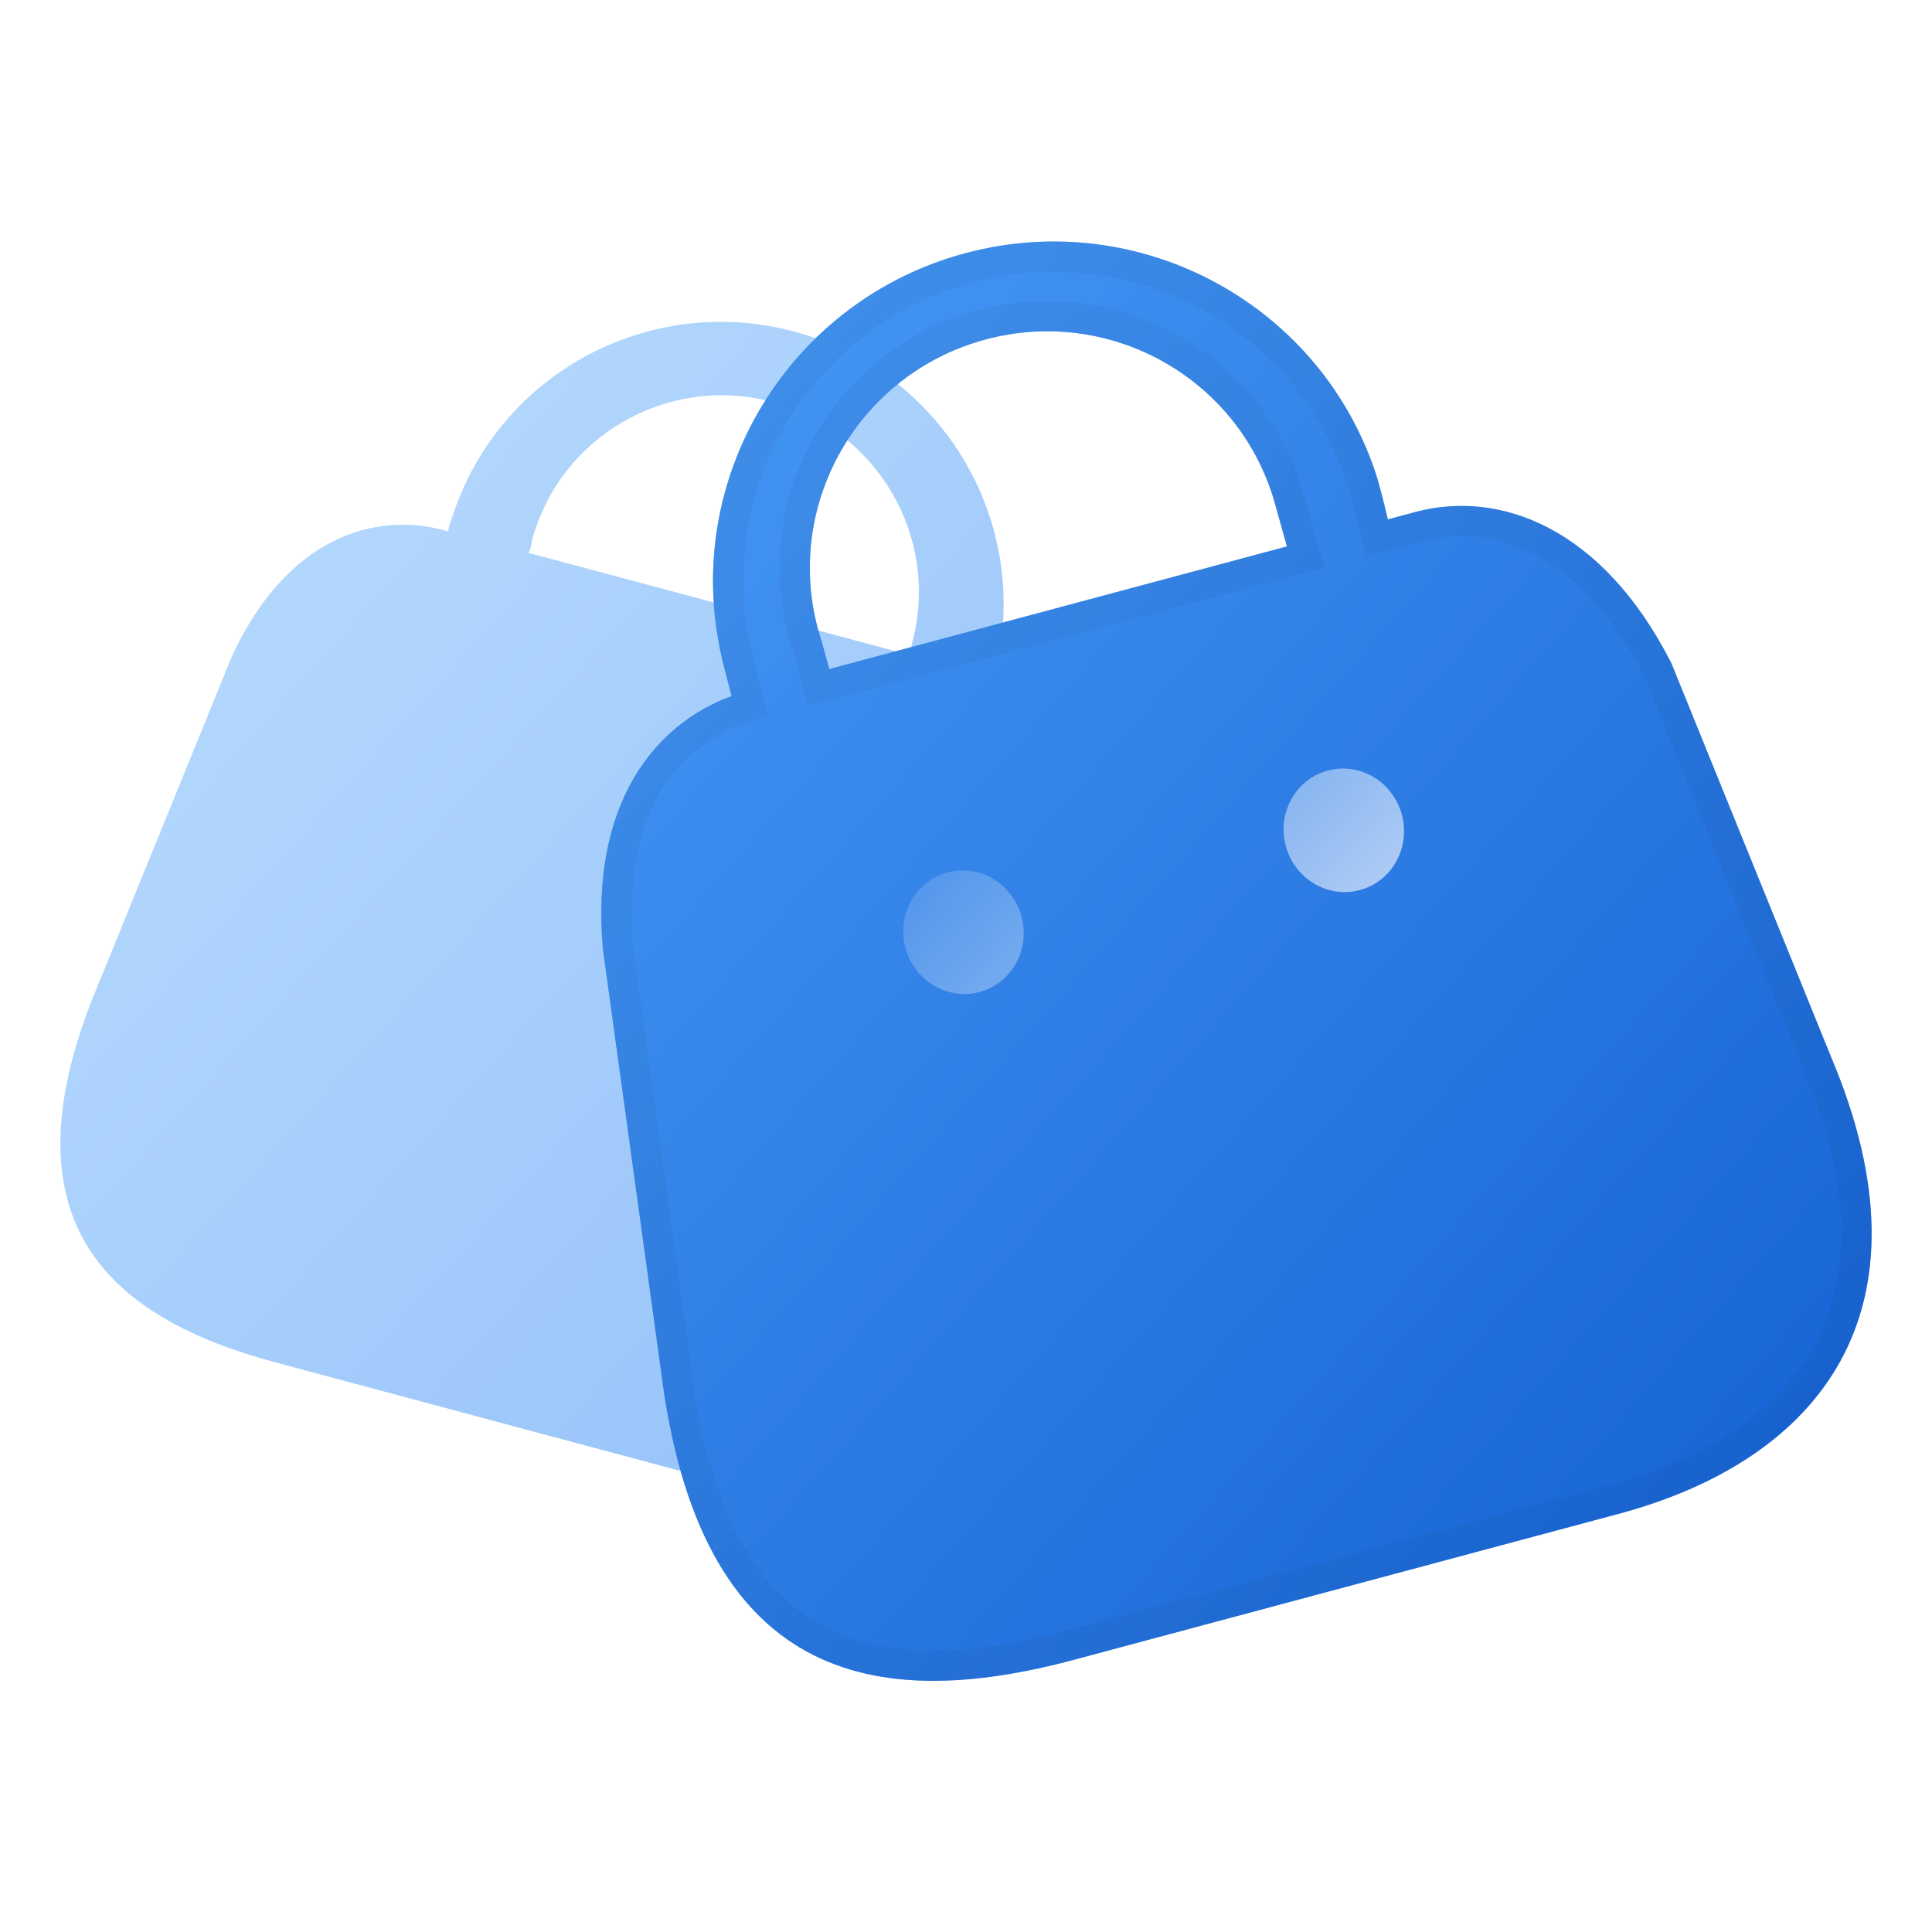
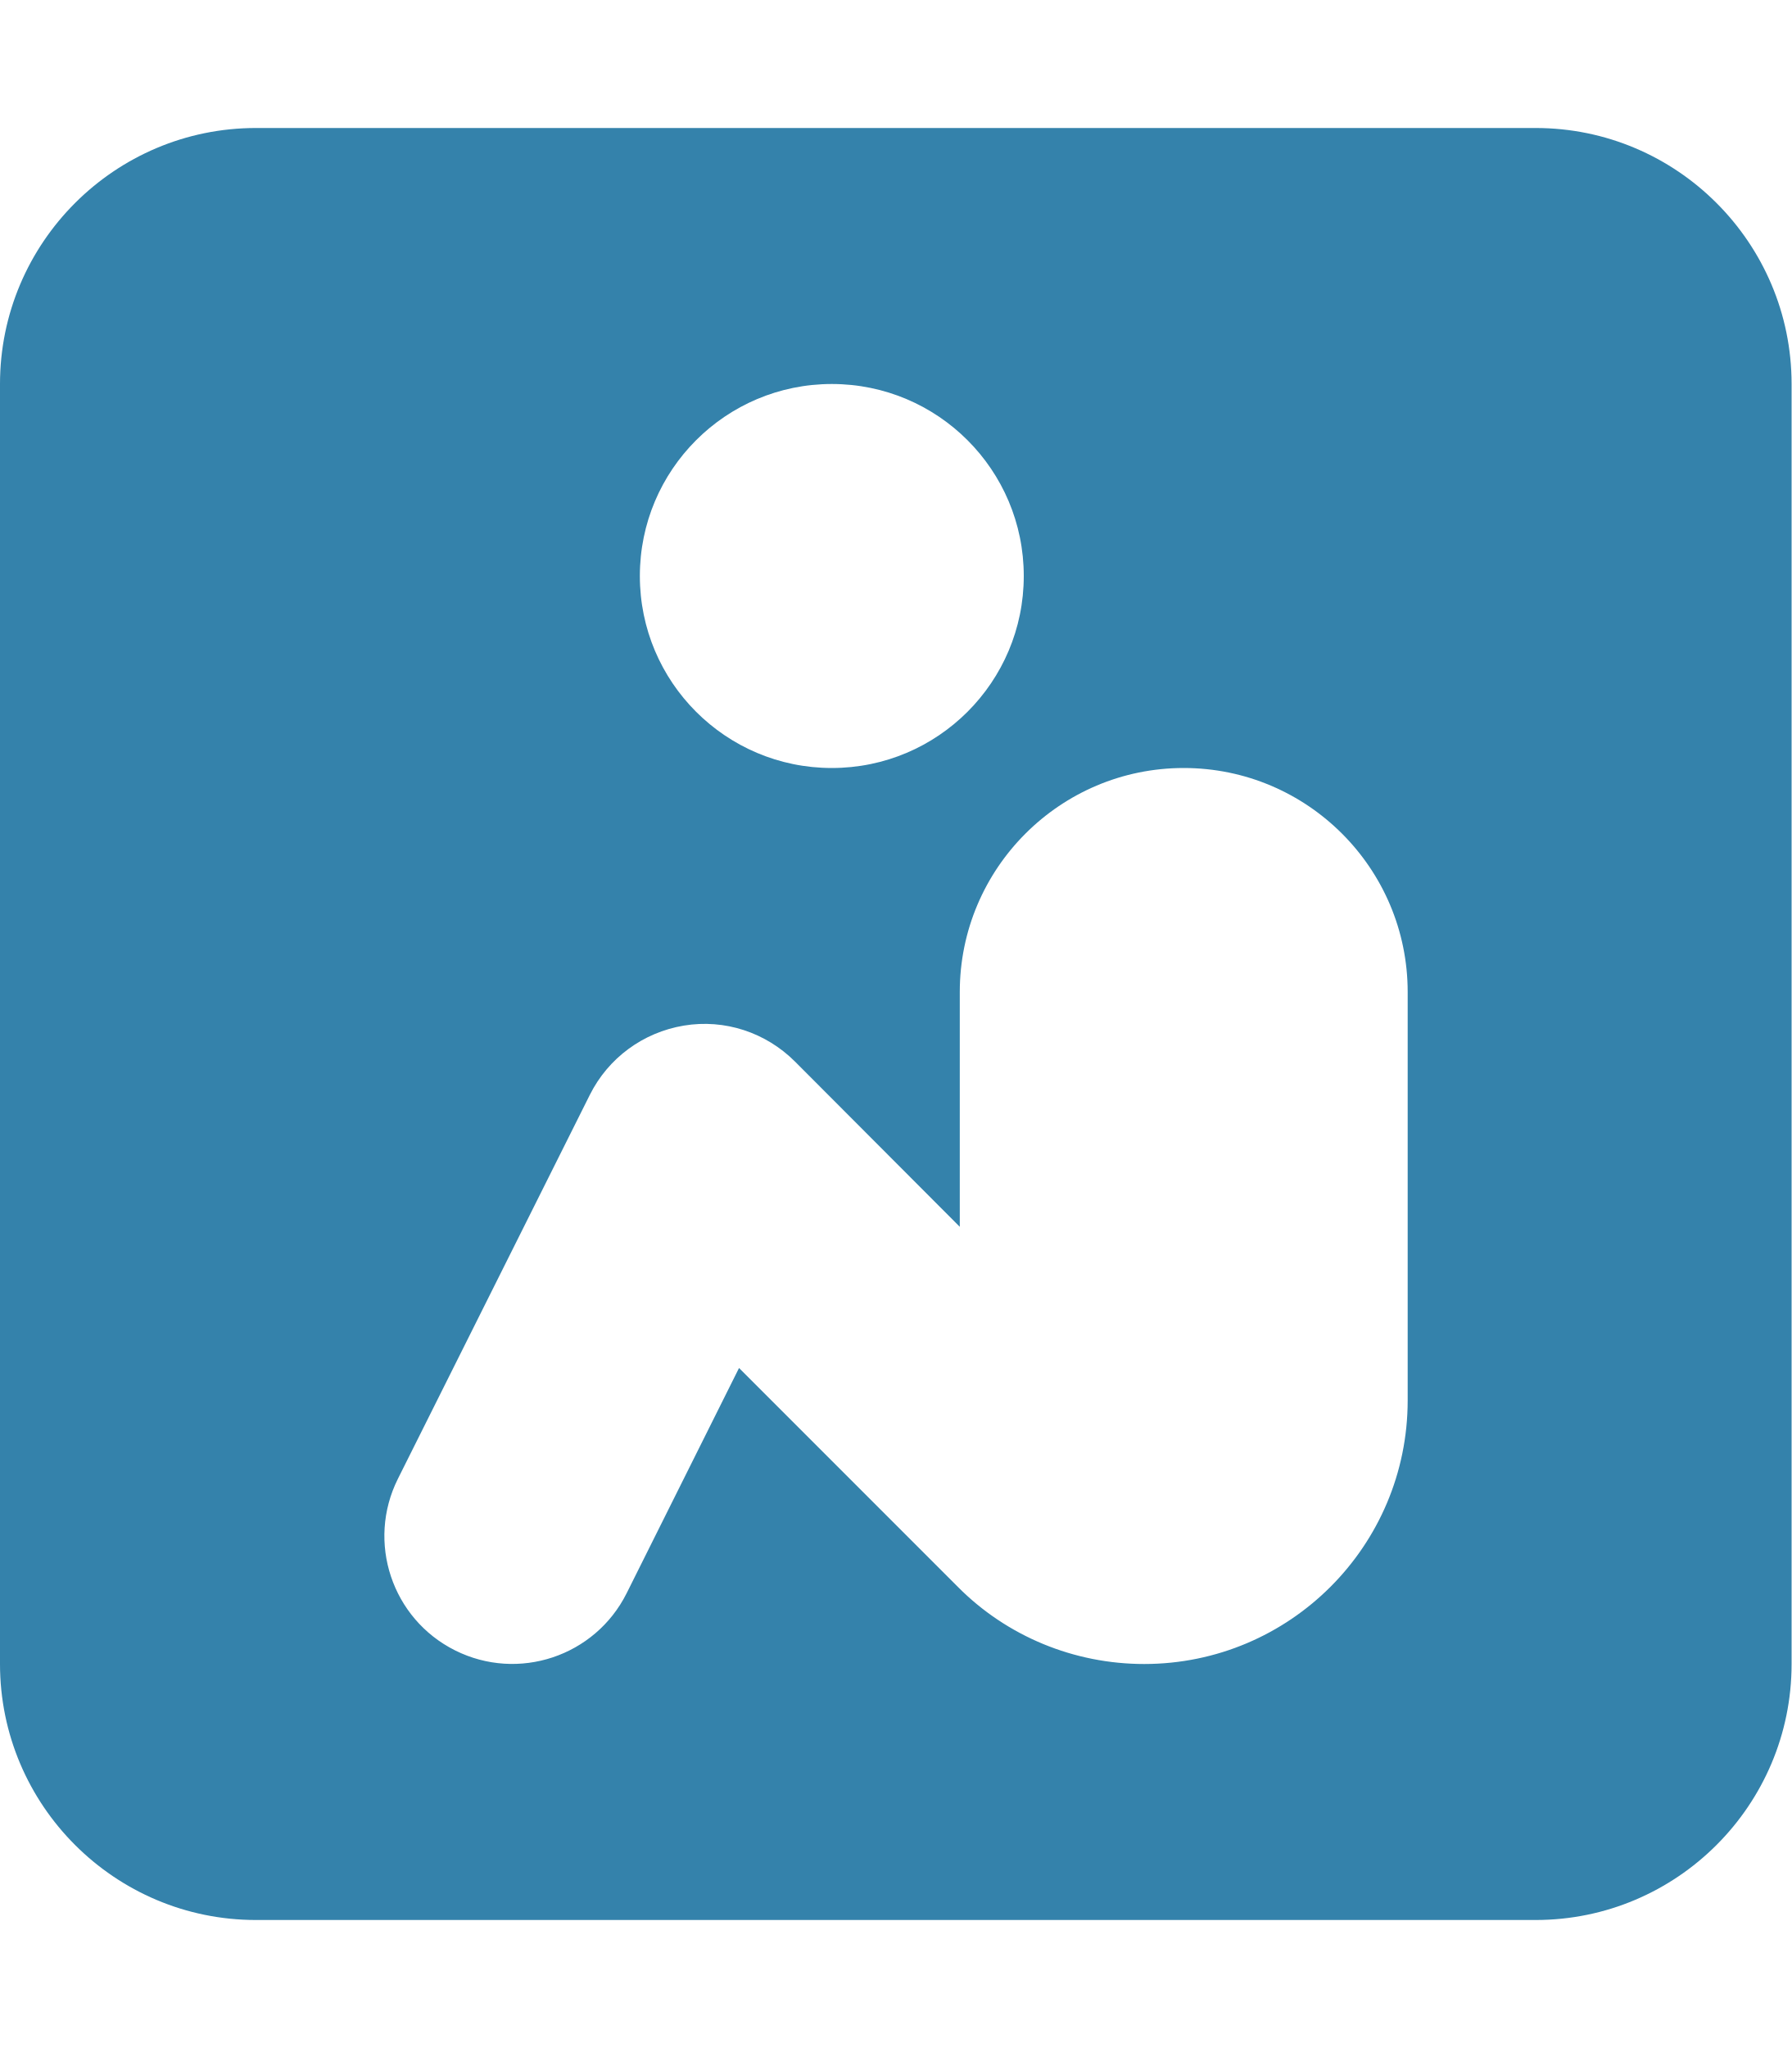
- <svg xmlns="http://www.w3.org/2000/svg" width="64" height="64" viewBox="0 0 64 64" fill="none">
-   <path opacity="0.48" d="M32.912 22.442L32.913 22.438L33.021 22.034C34.111 17.155 31.148 12.281 26.304 10.983C21.459 9.685 16.456 12.425 14.961 17.194C14.901 17.323 14.864 17.461 14.852 17.602L17.513 18.315C17.573 18.187 17.61 18.049 17.622 17.907C18.551 14.441 22.124 12.386 25.602 13.319C29.08 14.251 31.147 17.816 30.218 21.283C30.183 21.423 30.172 21.568 30.188 21.712L14.71 17.564C12.394 16.944 9.507 17.809 7.687 21.728L3.28 32.55C-0.073 40.464 3.61 43.654 9.138 45.135L24.124 49.151C29.636 50.627 34.54 48.751 35.474 41.176L37.084 29.605C37.308 25.382 35.352 23.096 33.068 22.483L32.912 22.442Z" fill="url(#paint0_linear_2581_180288)" />
-   <path fill-rule="evenodd" clip-rule="evenodd" d="M45.975 17.205C45.87 16.765 45.789 16.442 45.775 16.393L45.633 15.866C43.834 10.123 37.81 6.825 31.977 8.388C26.145 9.95 22.578 15.819 23.89 21.692C23.896 21.755 24.045 22.339 24.235 23.057C21.681 23.994 19.543 26.616 19.973 31.451L21.893 45.386C23.16 55.656 28.921 56.765 35.576 54.982L53.618 50.148C60.254 48.369 64.238 43.461 60.651 35.001L55.365 21.967C53.057 17.43 49.641 16.223 46.89 16.96L45.975 17.205ZM42.631 18.101L27.472 22.163C27.28 21.458 27.12 20.89 27.094 20.833C25.976 16.66 28.464 12.367 32.652 11.245C36.839 10.123 41.141 12.596 42.259 16.77L42.293 16.892C42.352 17.105 42.48 17.564 42.631 18.101Z" fill="url(#paint1_linear_2581_180288)" />
-   <path opacity="0.48" fill-rule="evenodd" clip-rule="evenodd" d="M45.975 17.205C45.87 16.765 45.789 16.442 45.775 16.393L45.633 15.866C43.834 10.123 37.81 6.825 31.977 8.388C26.145 9.95 22.578 15.819 23.89 21.692C23.896 21.755 24.045 22.339 24.235 23.057C21.681 23.994 19.543 26.616 19.973 31.451L21.893 45.386C23.16 55.656 28.921 56.765 35.576 54.982L53.618 50.148C60.254 48.369 64.238 43.461 60.651 35.001L55.365 21.967C53.057 17.43 49.641 16.223 46.89 16.96L45.975 17.205ZM42.631 18.101L27.472 22.163C27.28 21.458 27.12 20.89 27.094 20.833C25.976 16.66 28.464 12.367 32.652 11.245C36.839 10.123 41.141 12.596 42.259 16.77L42.293 16.892C42.352 17.105 42.48 17.564 42.631 18.101Z" fill="url(#paint2_linear_2581_180288)" />
-   <path opacity="0.04" d="M45.489 17.322L45.609 17.821L46.105 17.688L47.02 17.443C49.489 16.781 52.684 17.814 54.91 22.175L60.188 35.189L60.188 35.189L60.191 35.196C61.945 39.334 61.811 42.507 60.53 44.839C59.242 47.185 56.73 48.796 53.489 49.664L35.446 54.499C32.155 55.381 29.212 55.509 26.955 54.266C24.724 53.038 23.013 50.382 22.389 45.325L22.389 45.325L22.388 45.318L20.47 31.394C20.265 29.064 20.68 27.311 21.417 26.043C22.154 24.774 23.232 23.957 24.407 23.527L24.834 23.37L24.718 22.93C24.624 22.571 24.539 22.247 24.478 22.006C24.448 21.885 24.423 21.786 24.406 21.715C24.392 21.654 24.387 21.631 24.387 21.631L24.386 21.615L24.378 21.582C23.124 15.973 26.532 10.364 32.107 8.87C37.679 7.377 43.43 10.526 45.153 16.005L45.291 16.523L45.294 16.533L45.297 16.542C45.297 16.542 45.297 16.542 45.297 16.543C45.298 16.547 45.303 16.564 45.313 16.603C45.324 16.645 45.338 16.702 45.356 16.773C45.39 16.913 45.437 17.103 45.489 17.322ZM42.76 18.584L43.249 18.453L43.112 17.966C42.961 17.429 42.834 16.971 42.775 16.758L42.775 16.758L42.742 16.64C42.742 16.639 42.741 16.639 42.741 16.638C41.55 12.198 36.974 9.569 32.522 10.762C28.069 11.955 25.421 16.521 26.611 20.962L26.622 21.005L26.633 21.029C26.633 21.029 26.641 21.051 26.658 21.109C26.679 21.178 26.706 21.273 26.739 21.391C26.806 21.626 26.893 21.942 26.989 22.294L27.12 22.775L27.601 22.646L42.76 18.584Z" stroke="black" />
-   <path d="M32.447 32.861C31.384 33.145 30.286 32.49 29.993 31.396C29.7 30.303 30.323 29.186 31.386 28.901C32.448 28.616 33.547 29.272 33.84 30.365C34.133 31.459 33.509 32.576 32.447 32.861Z" fill="url(#paint3_linear_2581_180288)" />
-   <path d="M42.592 28.021C42.885 29.114 43.983 29.77 45.046 29.485C46.108 29.2 46.732 28.083 46.439 26.99C46.146 25.896 45.047 25.241 43.985 25.525C42.922 25.81 42.299 26.927 42.592 28.021Z" fill="url(#paint4_linear_2581_180288)" />
-   <defs>
-     <linearGradient id="paint0_linear_2581_180288" x1="2" y1="10.661" x2="40.744" y2="45.574" gradientUnits="userSpaceOnUse">
-       <stop stop-color="#73BAFB" />
-       <stop offset="1" stop-color="#1877F2" />
-     </linearGradient>
-     <linearGradient id="paint1_linear_2581_180288" x1="19.918" y1="8" x2="67.228" y2="49.757" gradientUnits="userSpaceOnUse">
-       <stop stop-color="#73BAFB" />
-       <stop offset="1" stop-color="#1877F2" />
-     </linearGradient>
-     <linearGradient id="paint2_linear_2581_180288" x1="19.918" y1="8" x2="67.228" y2="49.757" gradientUnits="userSpaceOnUse">
-       <stop stop-color="#1877F2" />
-       <stop offset="1" stop-color="#0C44AE" />
-     </linearGradient>
-     <linearGradient id="paint3_linear_2581_180288" x1="30.126" y1="29.96" x2="38.384" y2="37.952" gradientUnits="userSpaceOnUse">
-       <stop stop-color="white" stop-opacity="0.16" />
-       <stop offset="1" stop-color="white" stop-opacity="0.64" />
-     </linearGradient>
-     <linearGradient id="paint4_linear_2581_180288" x1="30.126" y1="29.96" x2="38.384" y2="37.952" gradientUnits="userSpaceOnUse">
-       <stop stop-color="white" stop-opacity="0.16" />
-       <stop offset="1" stop-color="white" stop-opacity="0.64" />
-     </linearGradient>
-   </defs>
+ <svg xmlns="http://www.w3.org/2000/svg" viewBox="0 0 448 512">
+   <path fill="#3482ab" d="M64 32C28.7 32 0 60.7 0 96L0 416c0 35.3 28.7 64 64 64l320 0c35.3 0 64-28.7 64-64l0-320c0-35.3-28.7-64-64-64L64 32zm96 112a48 48 0 1 1 96 0 48 48 0 1 1 -96 0zm80 104c0-30.9 25.1-56 56-56s56 25.1 56 56l0 102.1c0 36.4-29.5 65.9-65.9 65.9c-17.5 0-34.3-6.9-46.6-19.3L184.8 342l-28.1 56.3c-7.9 15.8-27.1 22.2-42.9 14.3s-22.2-27.1-14.3-42.9l48-96c4.6-9.2 13.3-15.6 23.5-17.3s20.5 1.7 27.8 9L240 306.7l0-58.7z" />
</svg>
